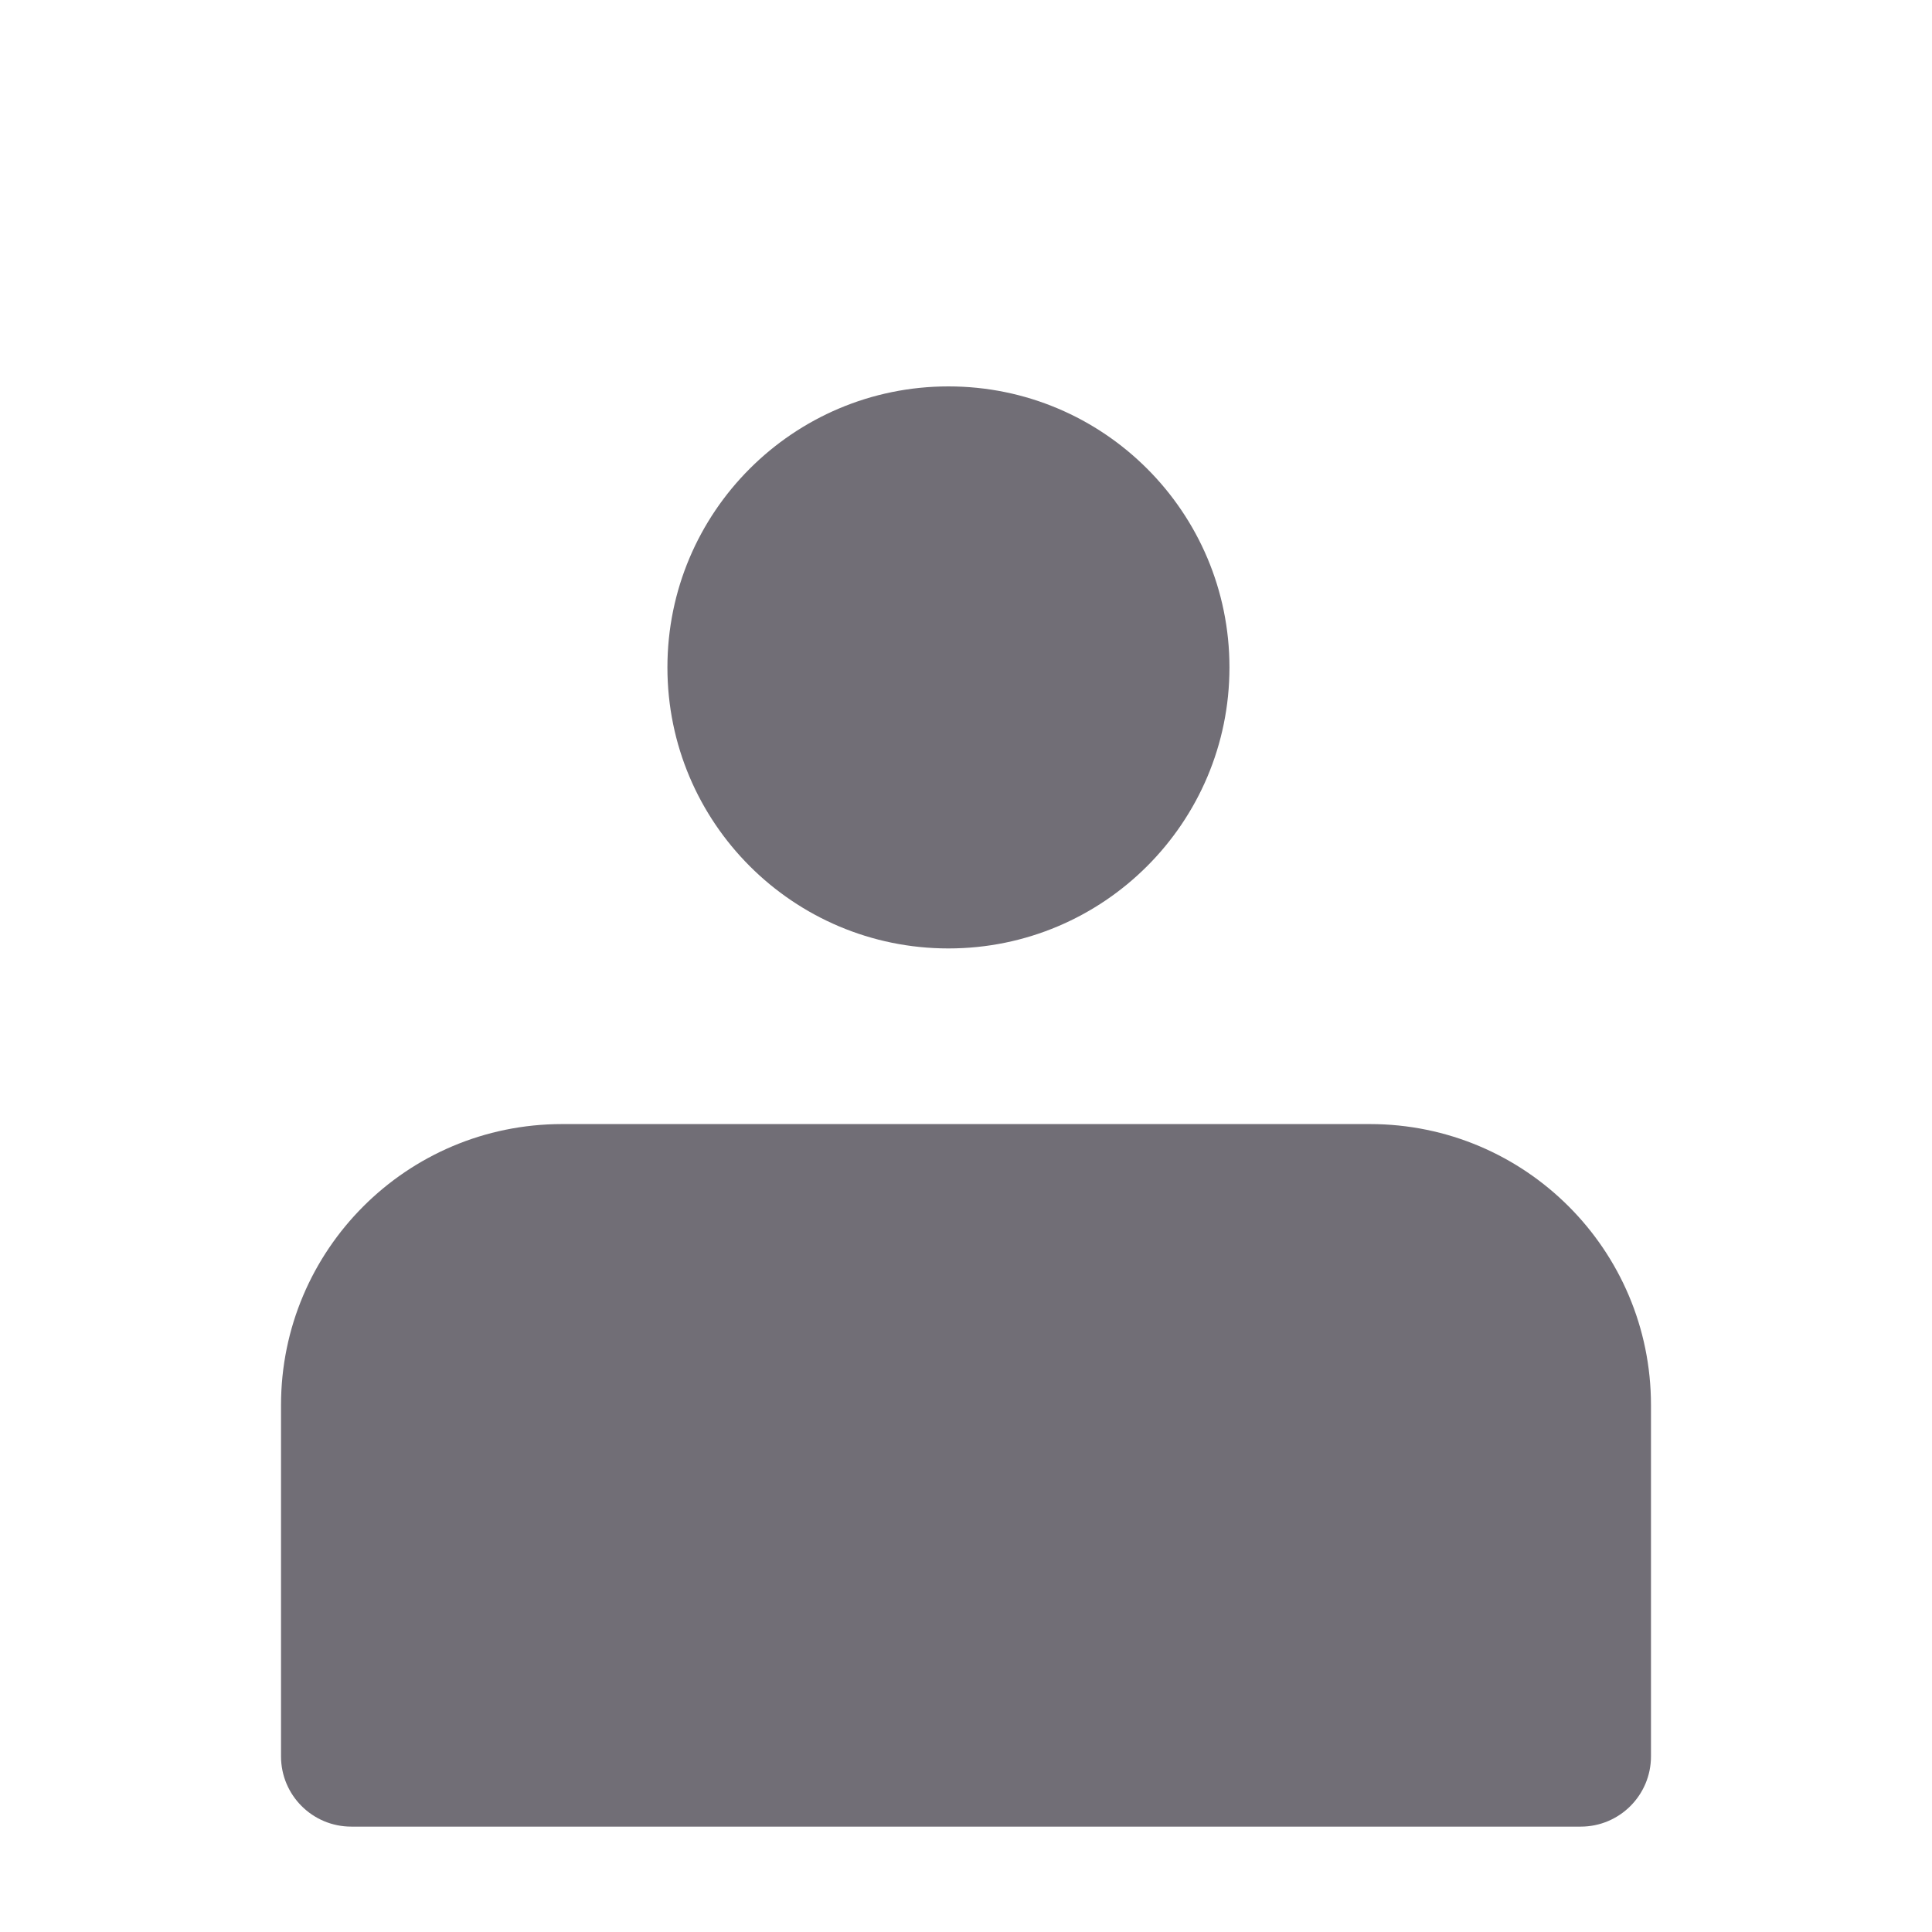
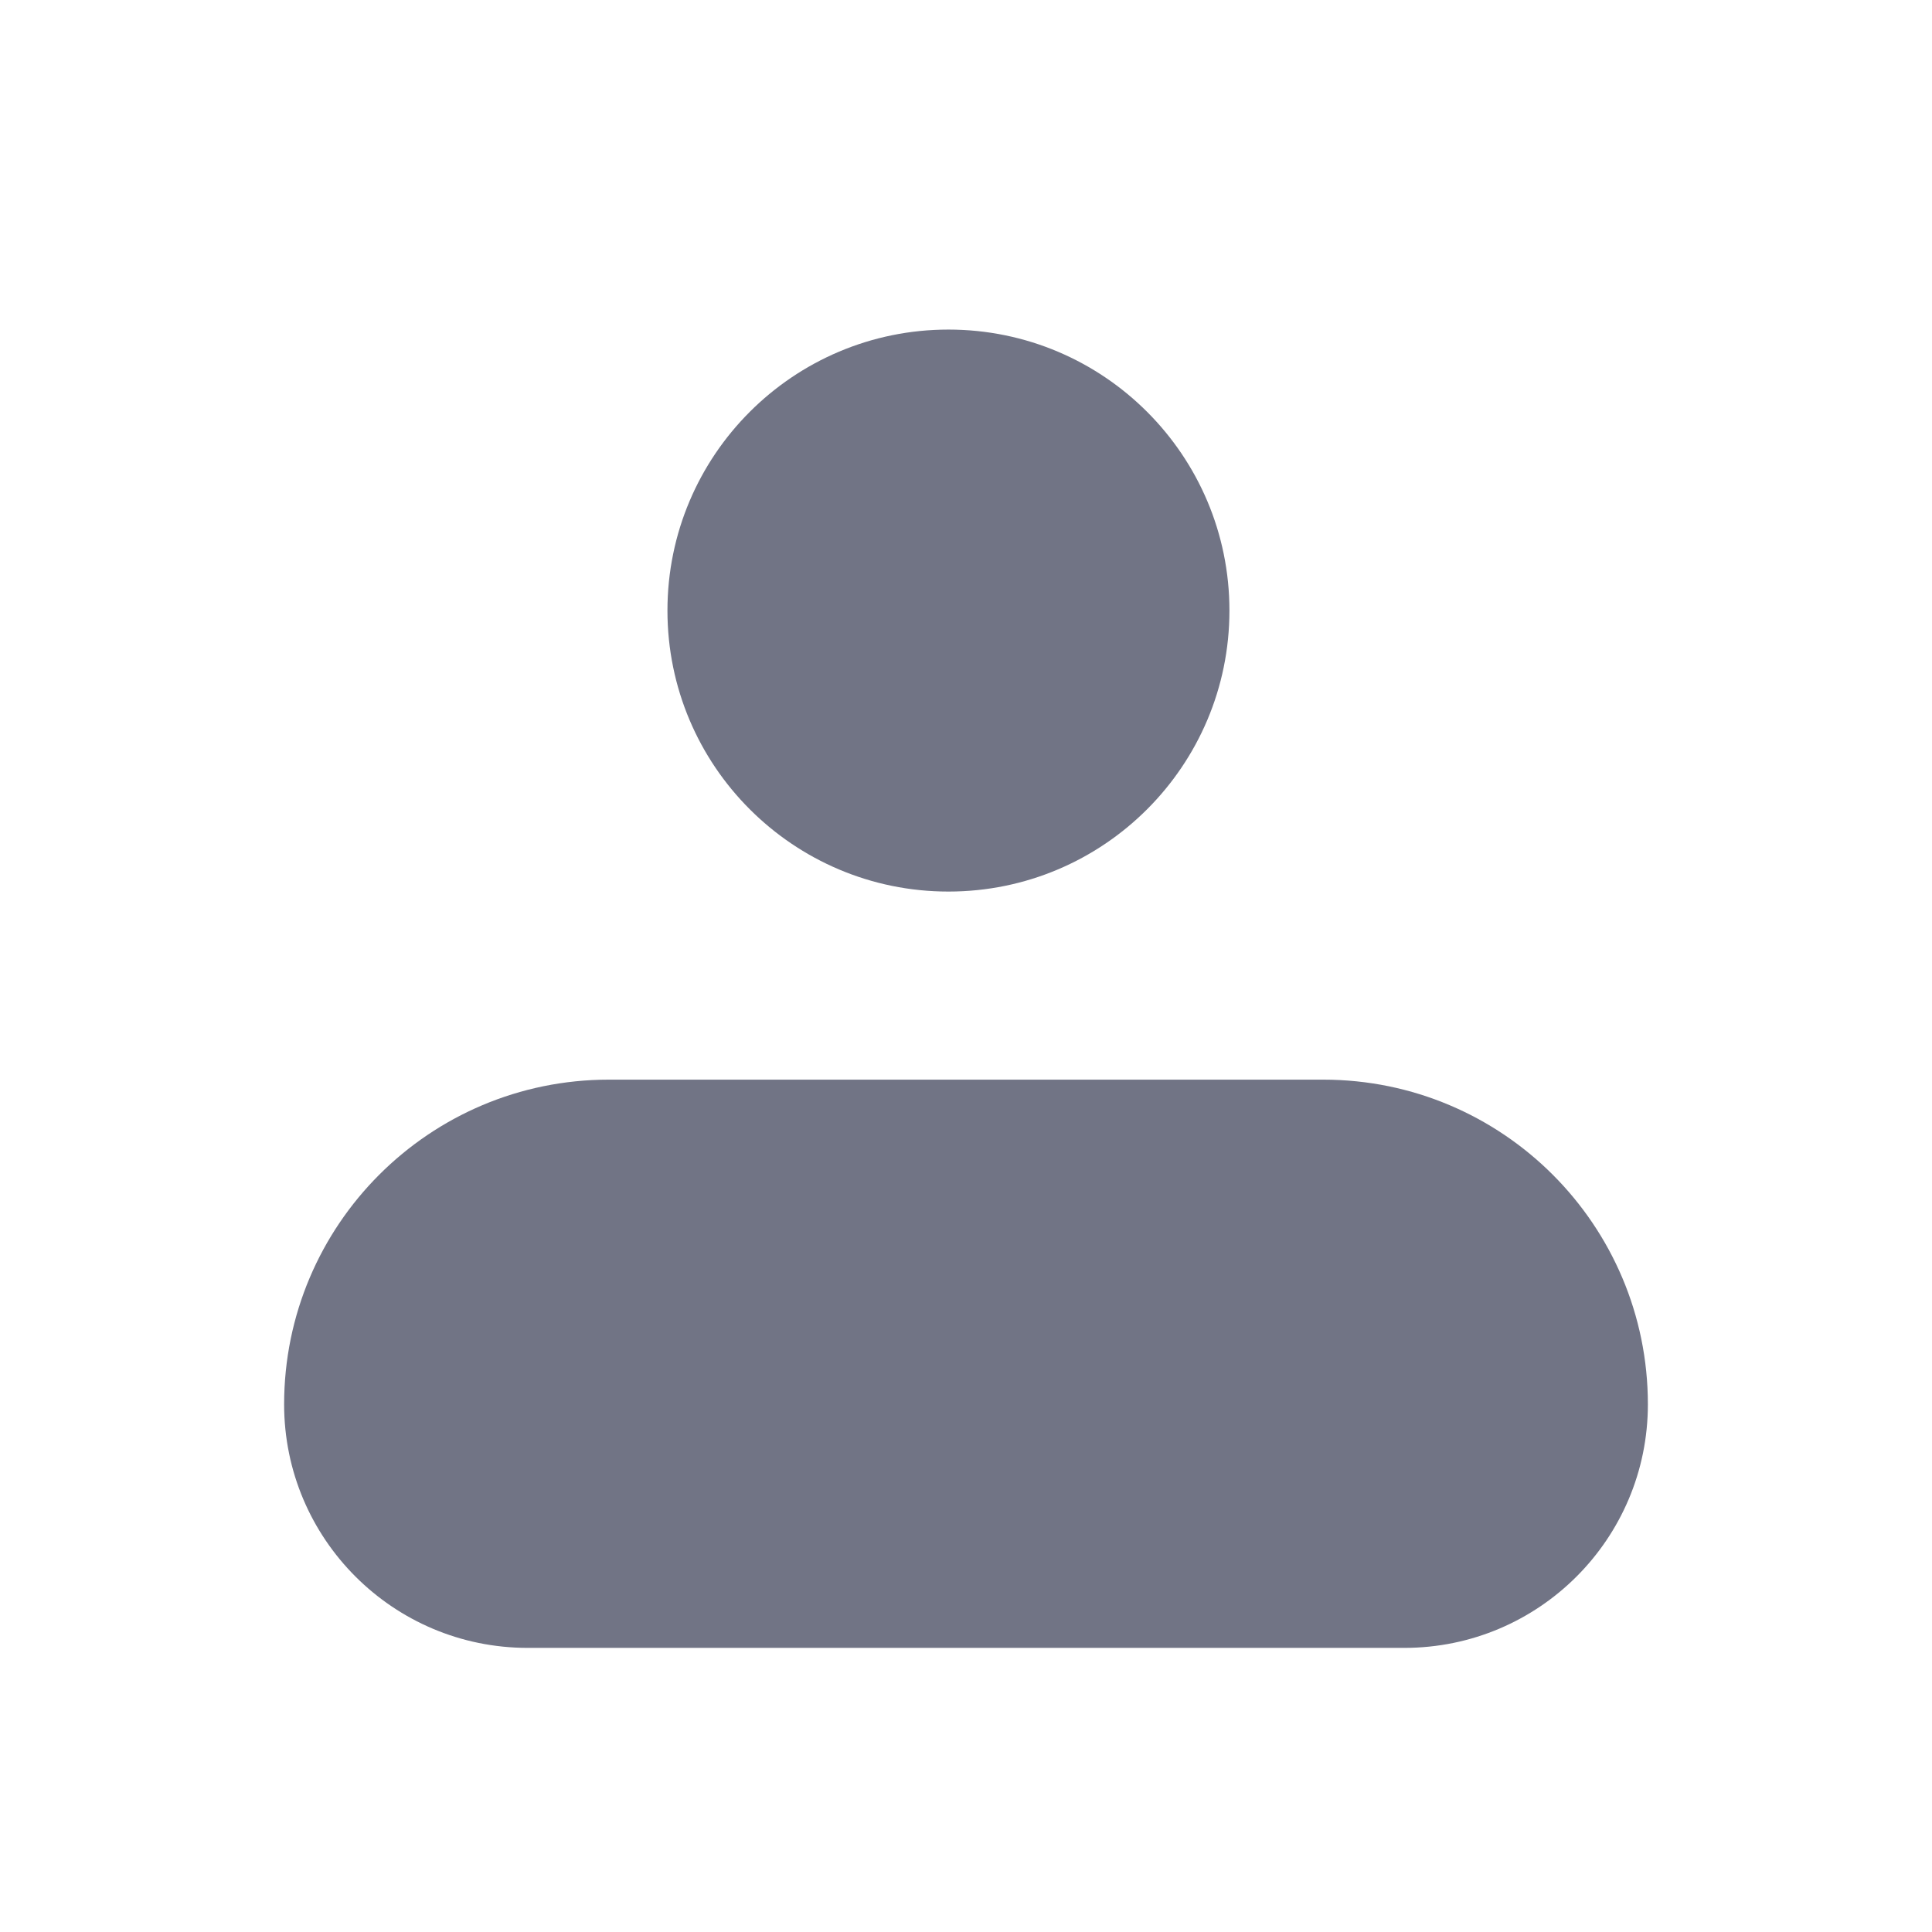
- <svg xmlns="http://www.w3.org/2000/svg" width="55" height="55" viewBox="0 0 55 55" fill="none">
-   <circle cx="27" cy="19" r="8" fill="#716E76" />
-   <path d="M8 40C8 35.582 11.582 32 16 32H39C43.418 32 47 35.582 47 40V50C47 51.105 46.105 52 45 52H10C8.895 52 8 51.105 8 50V40Z" fill="#716E76" />
+ <svg xmlns="http://www.w3.org/2000/svg" width="34" height="34" viewBox="0 0 34 34" fill="none">
+   <circle cx="16.691" cy="10.745" r="4.945" fill="#717485" />
+   <path d="M5 24.714C5 21.558 7.558 19 10.714 19H23.286C26.442 19 29 21.558 29 24.714C29 27.081 27.081 29 24.714 29H9.286C6.919 29 5 27.081 5 24.714Z" fill="#717485" />
</svg>
